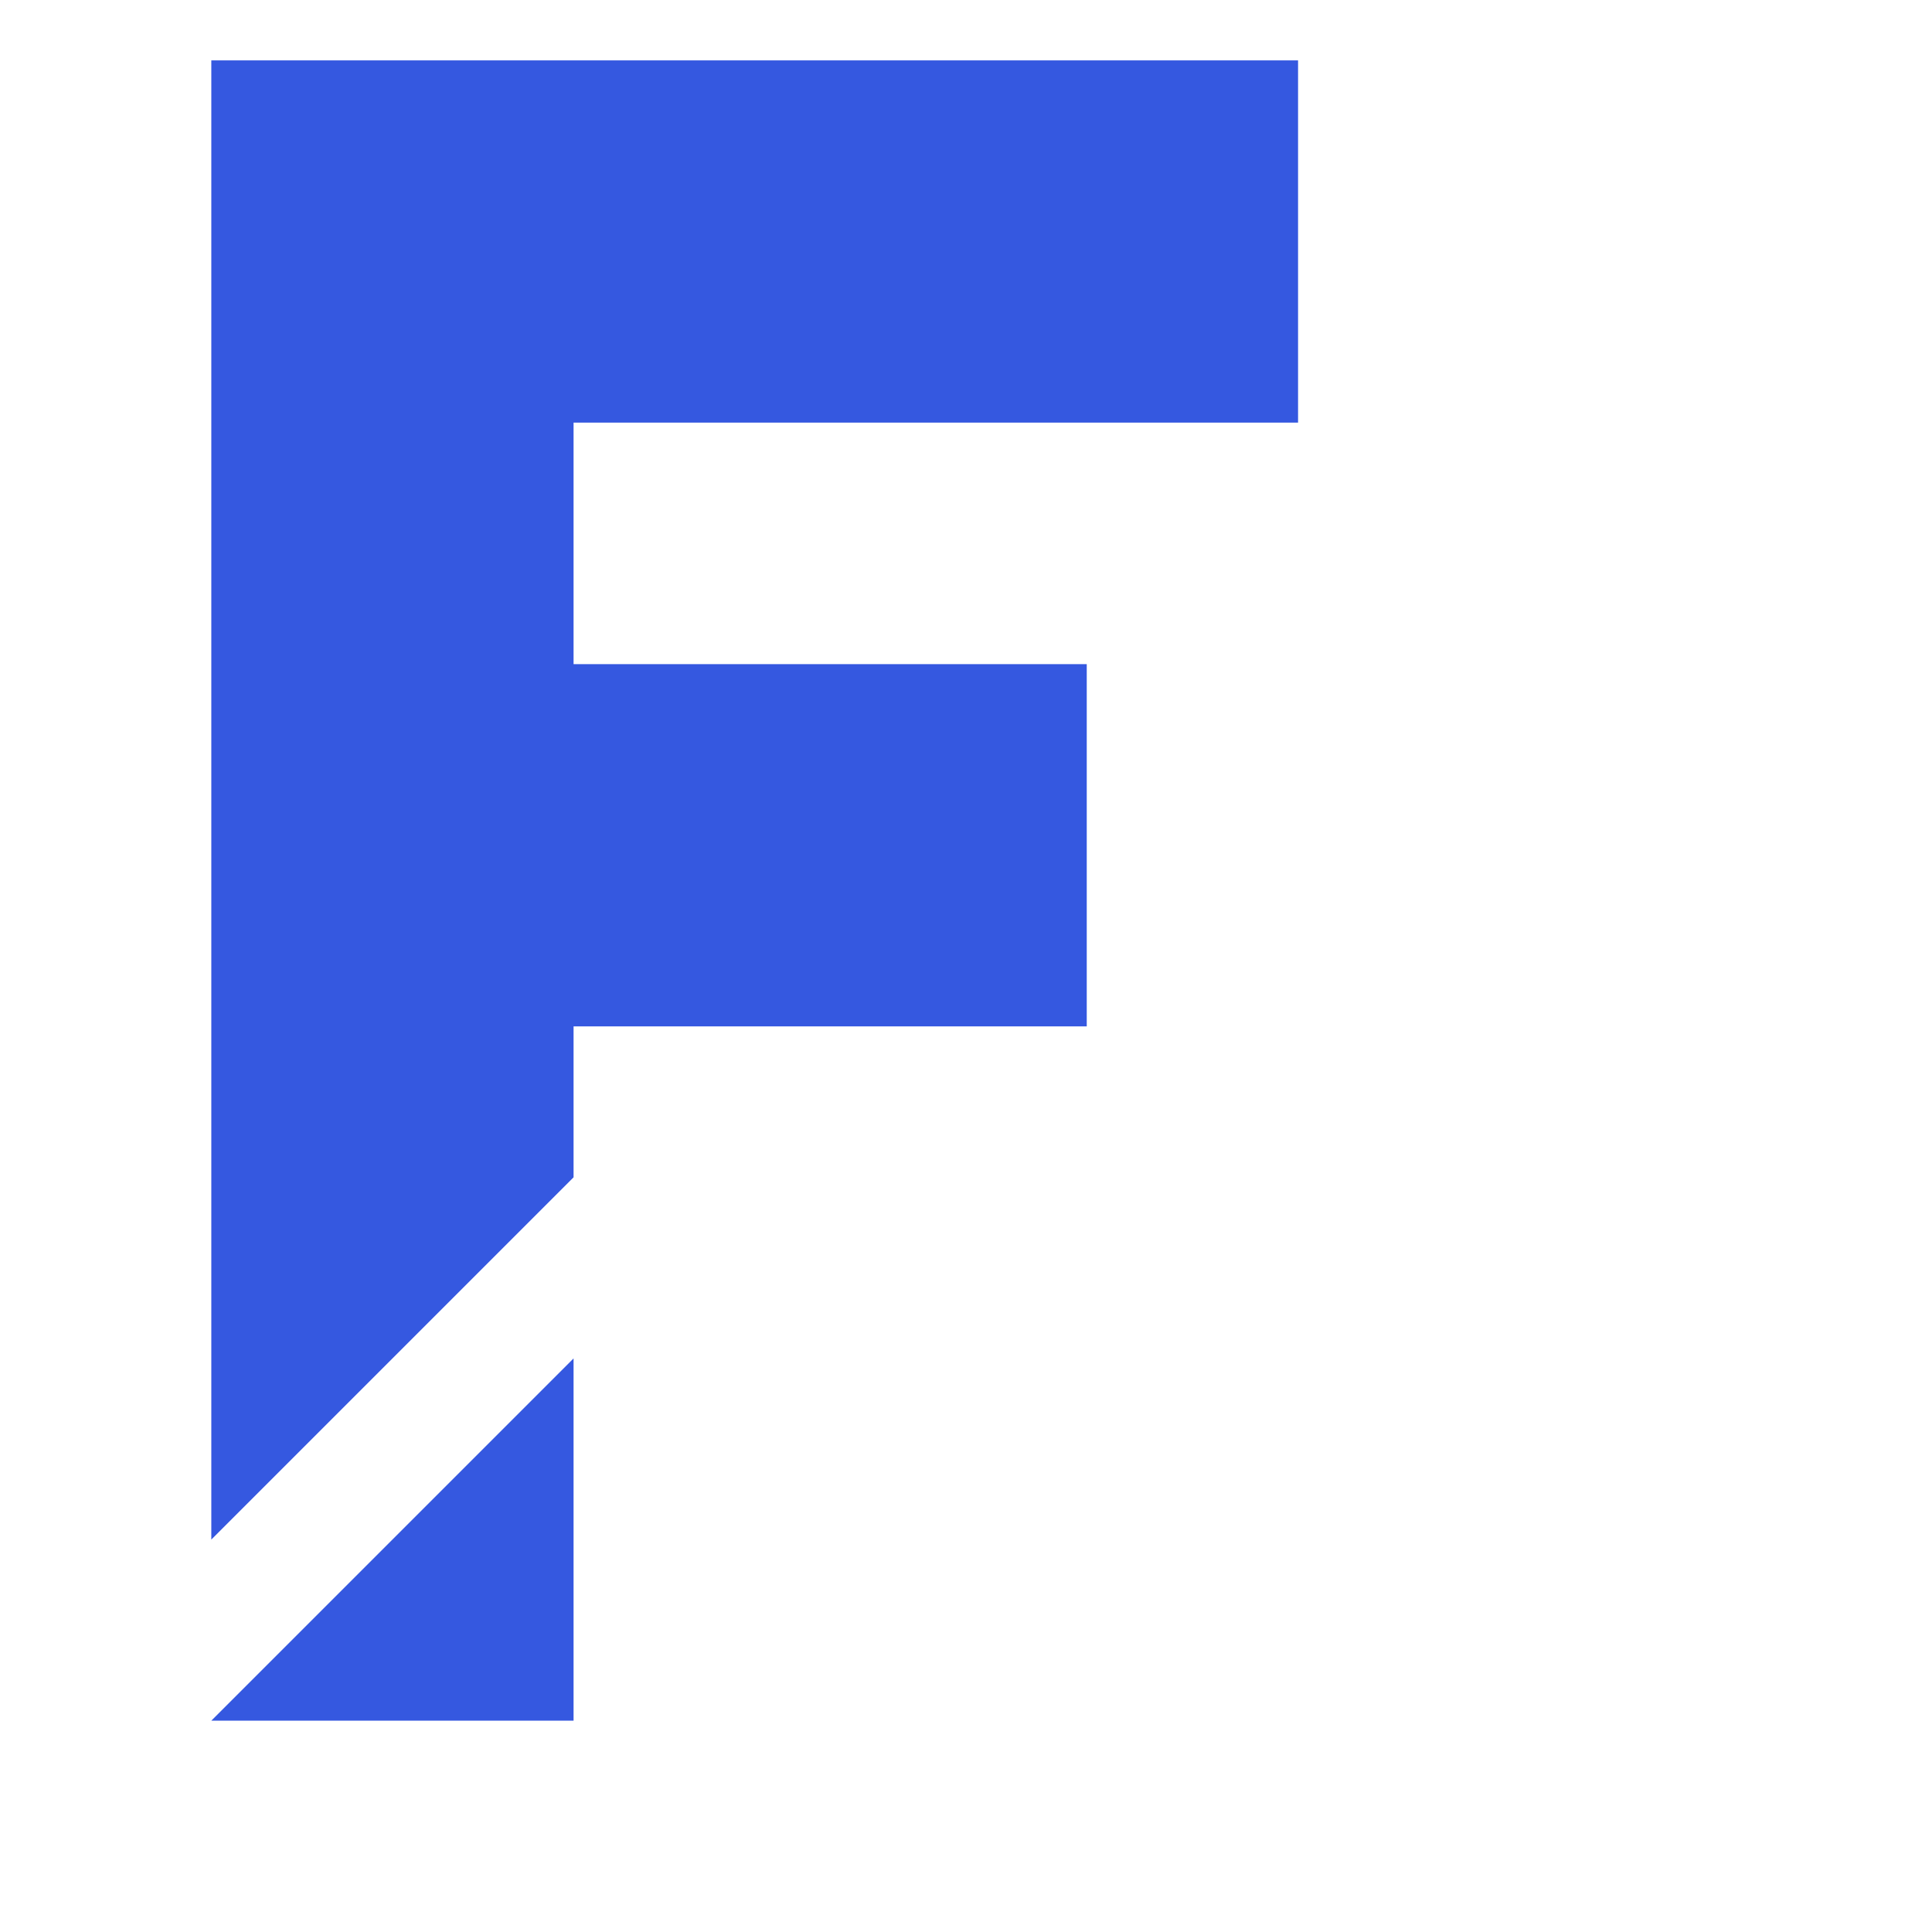
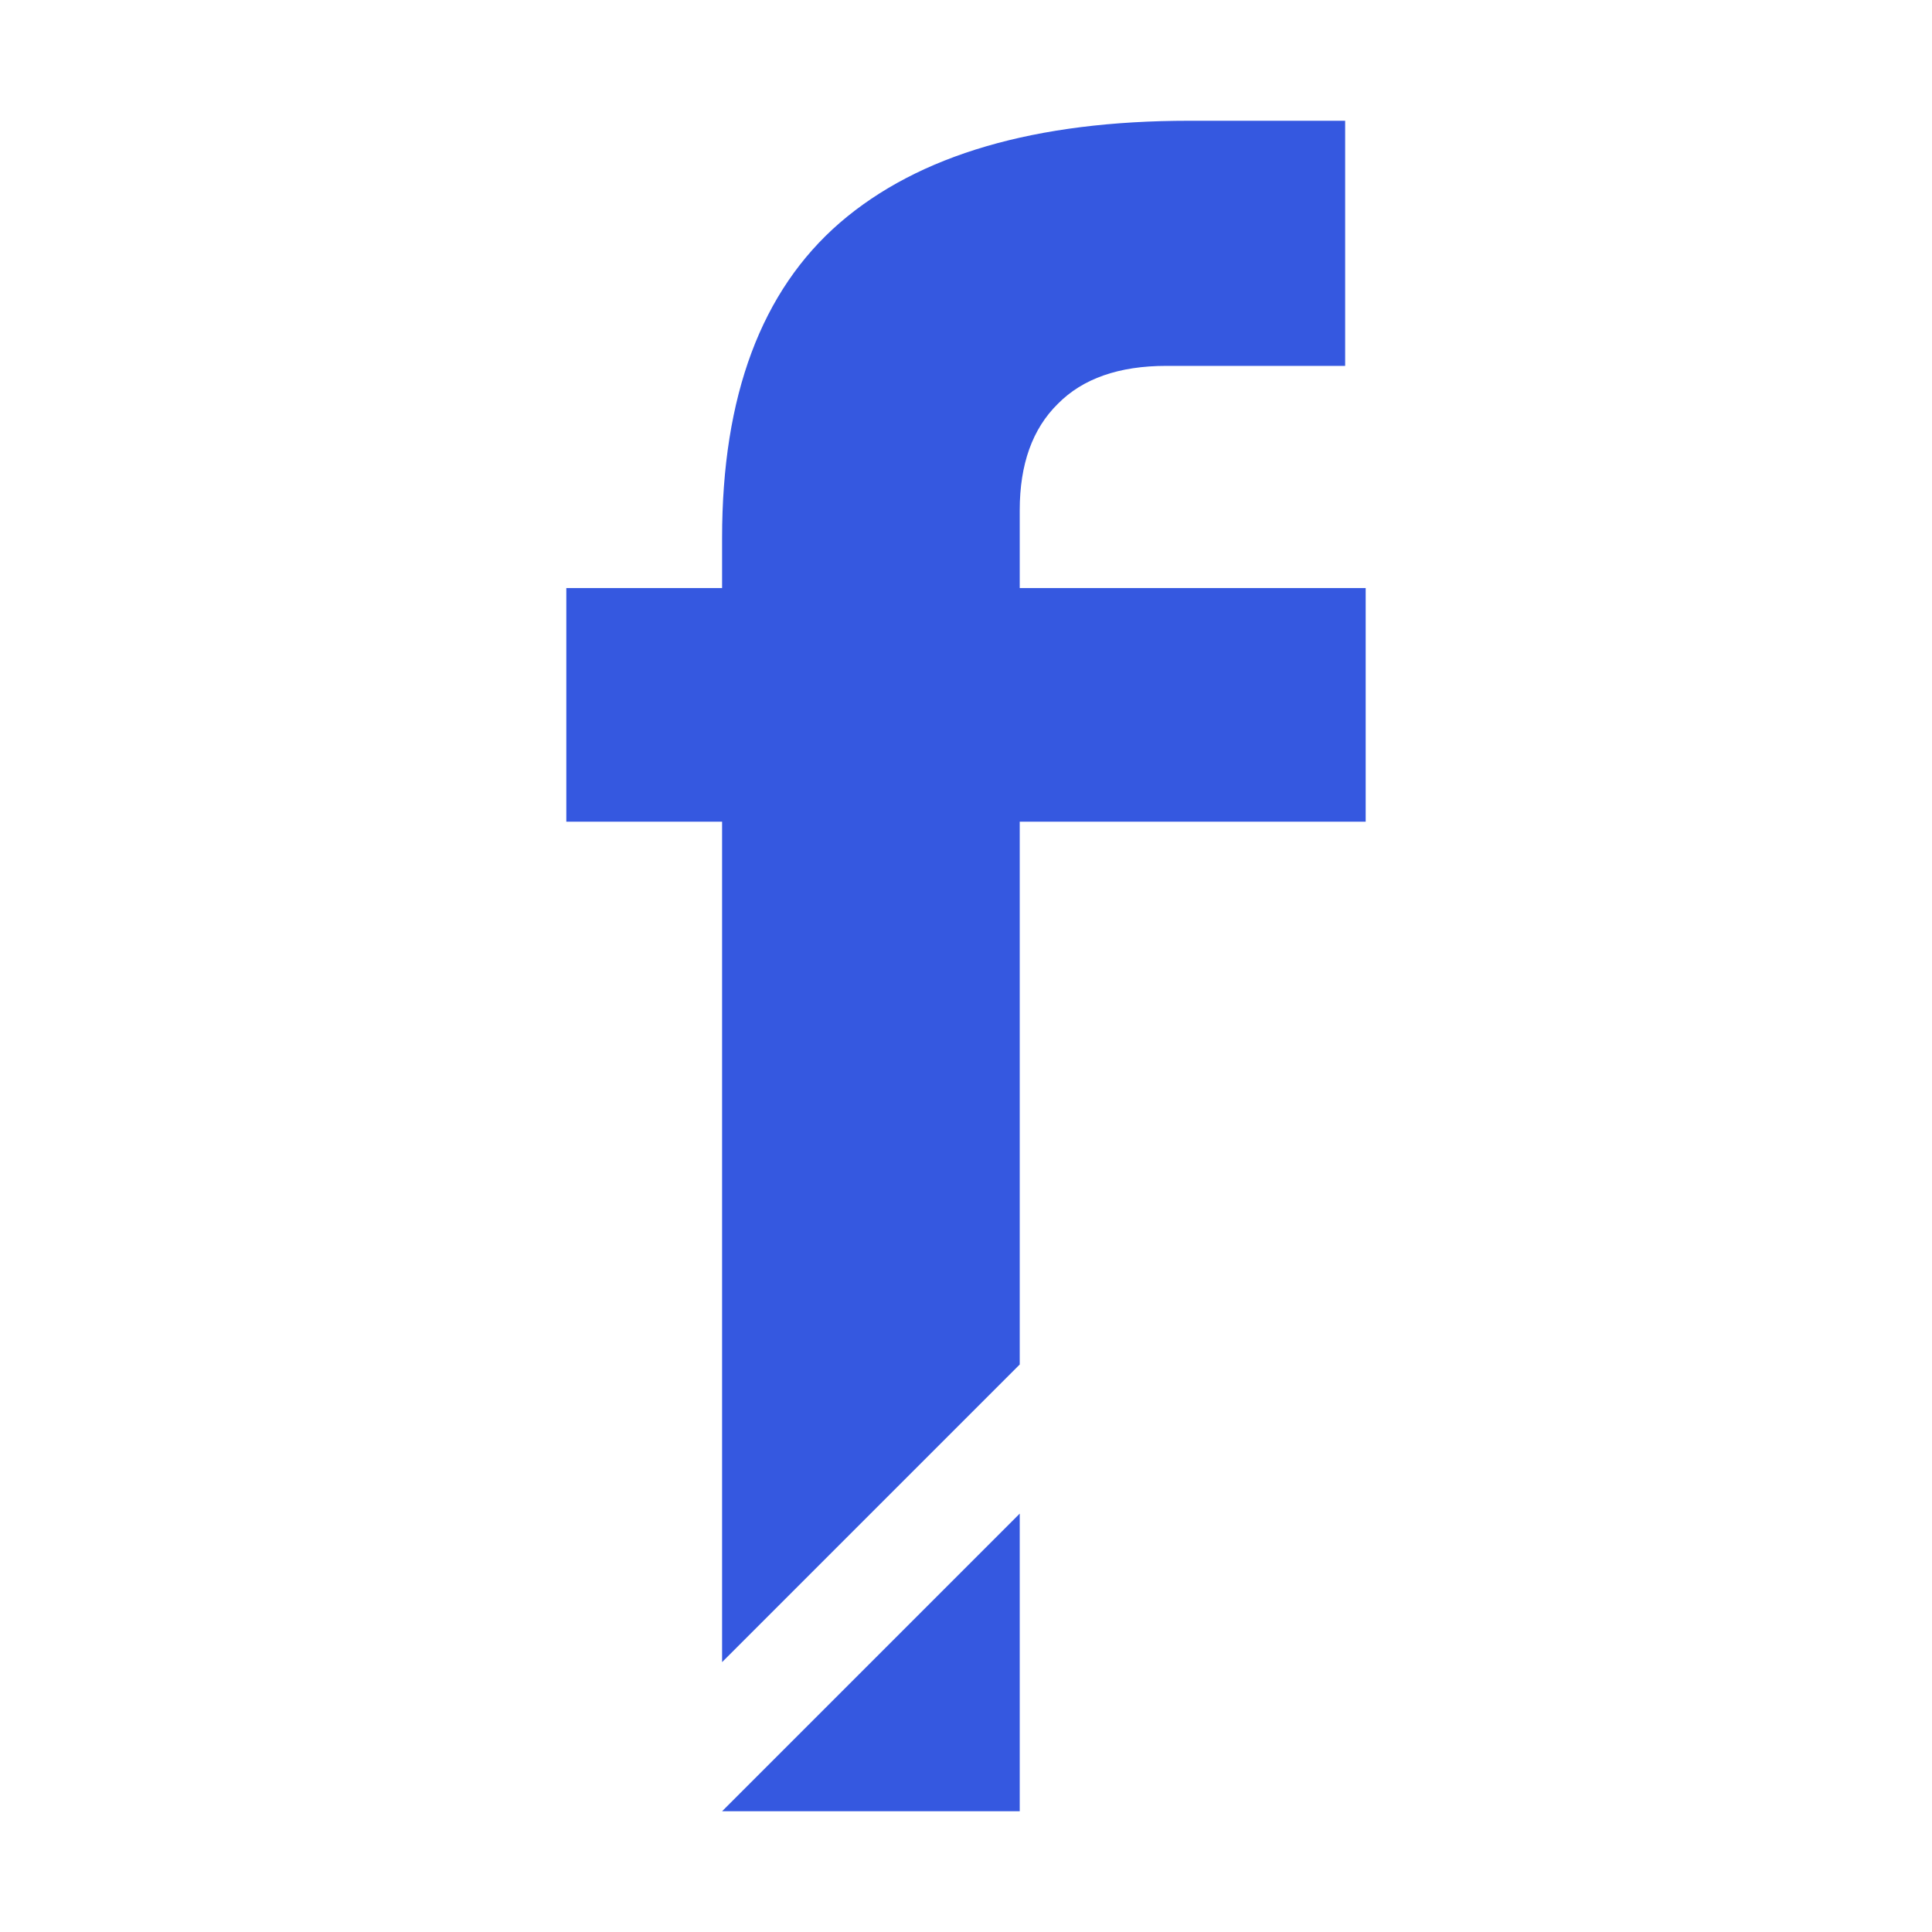
<svg xmlns="http://www.w3.org/2000/svg" viewBox="0 0 32 32" role="img" aria-labelledby="t" width="32" height="32">
  <style>.m{fill:#3558E0}@media (prefers-color-scheme:dark){.m{fill:#7B9CFF}}</style>
-   <path class="m" d="M3.5 1L21.5 1L21.5 7L9.5 7L9.5 11L18 11L18 17L9.5 17L9.5 19.5L3.5 25.5Z" />
-   <path class="m" d="M3.5 28.5L9.5 28.5L9.5 22.5Z" />
+   <path class="m" d="M11.96 27.53V13.61H9.38V9.74H11.96V8.91Q11.96 5.38 13.91 3.69Q15.87 2 19.7 2H22.28V6.06H19.32Q18.14 6.06 17.52 6.69Q16.89 7.31 16.89 8.45V9.74H22.62V13.61H16.89V22.6Z" />
+   <path class="m" d="M11.96 30 16.89 25.07V30Z" />
</svg>
